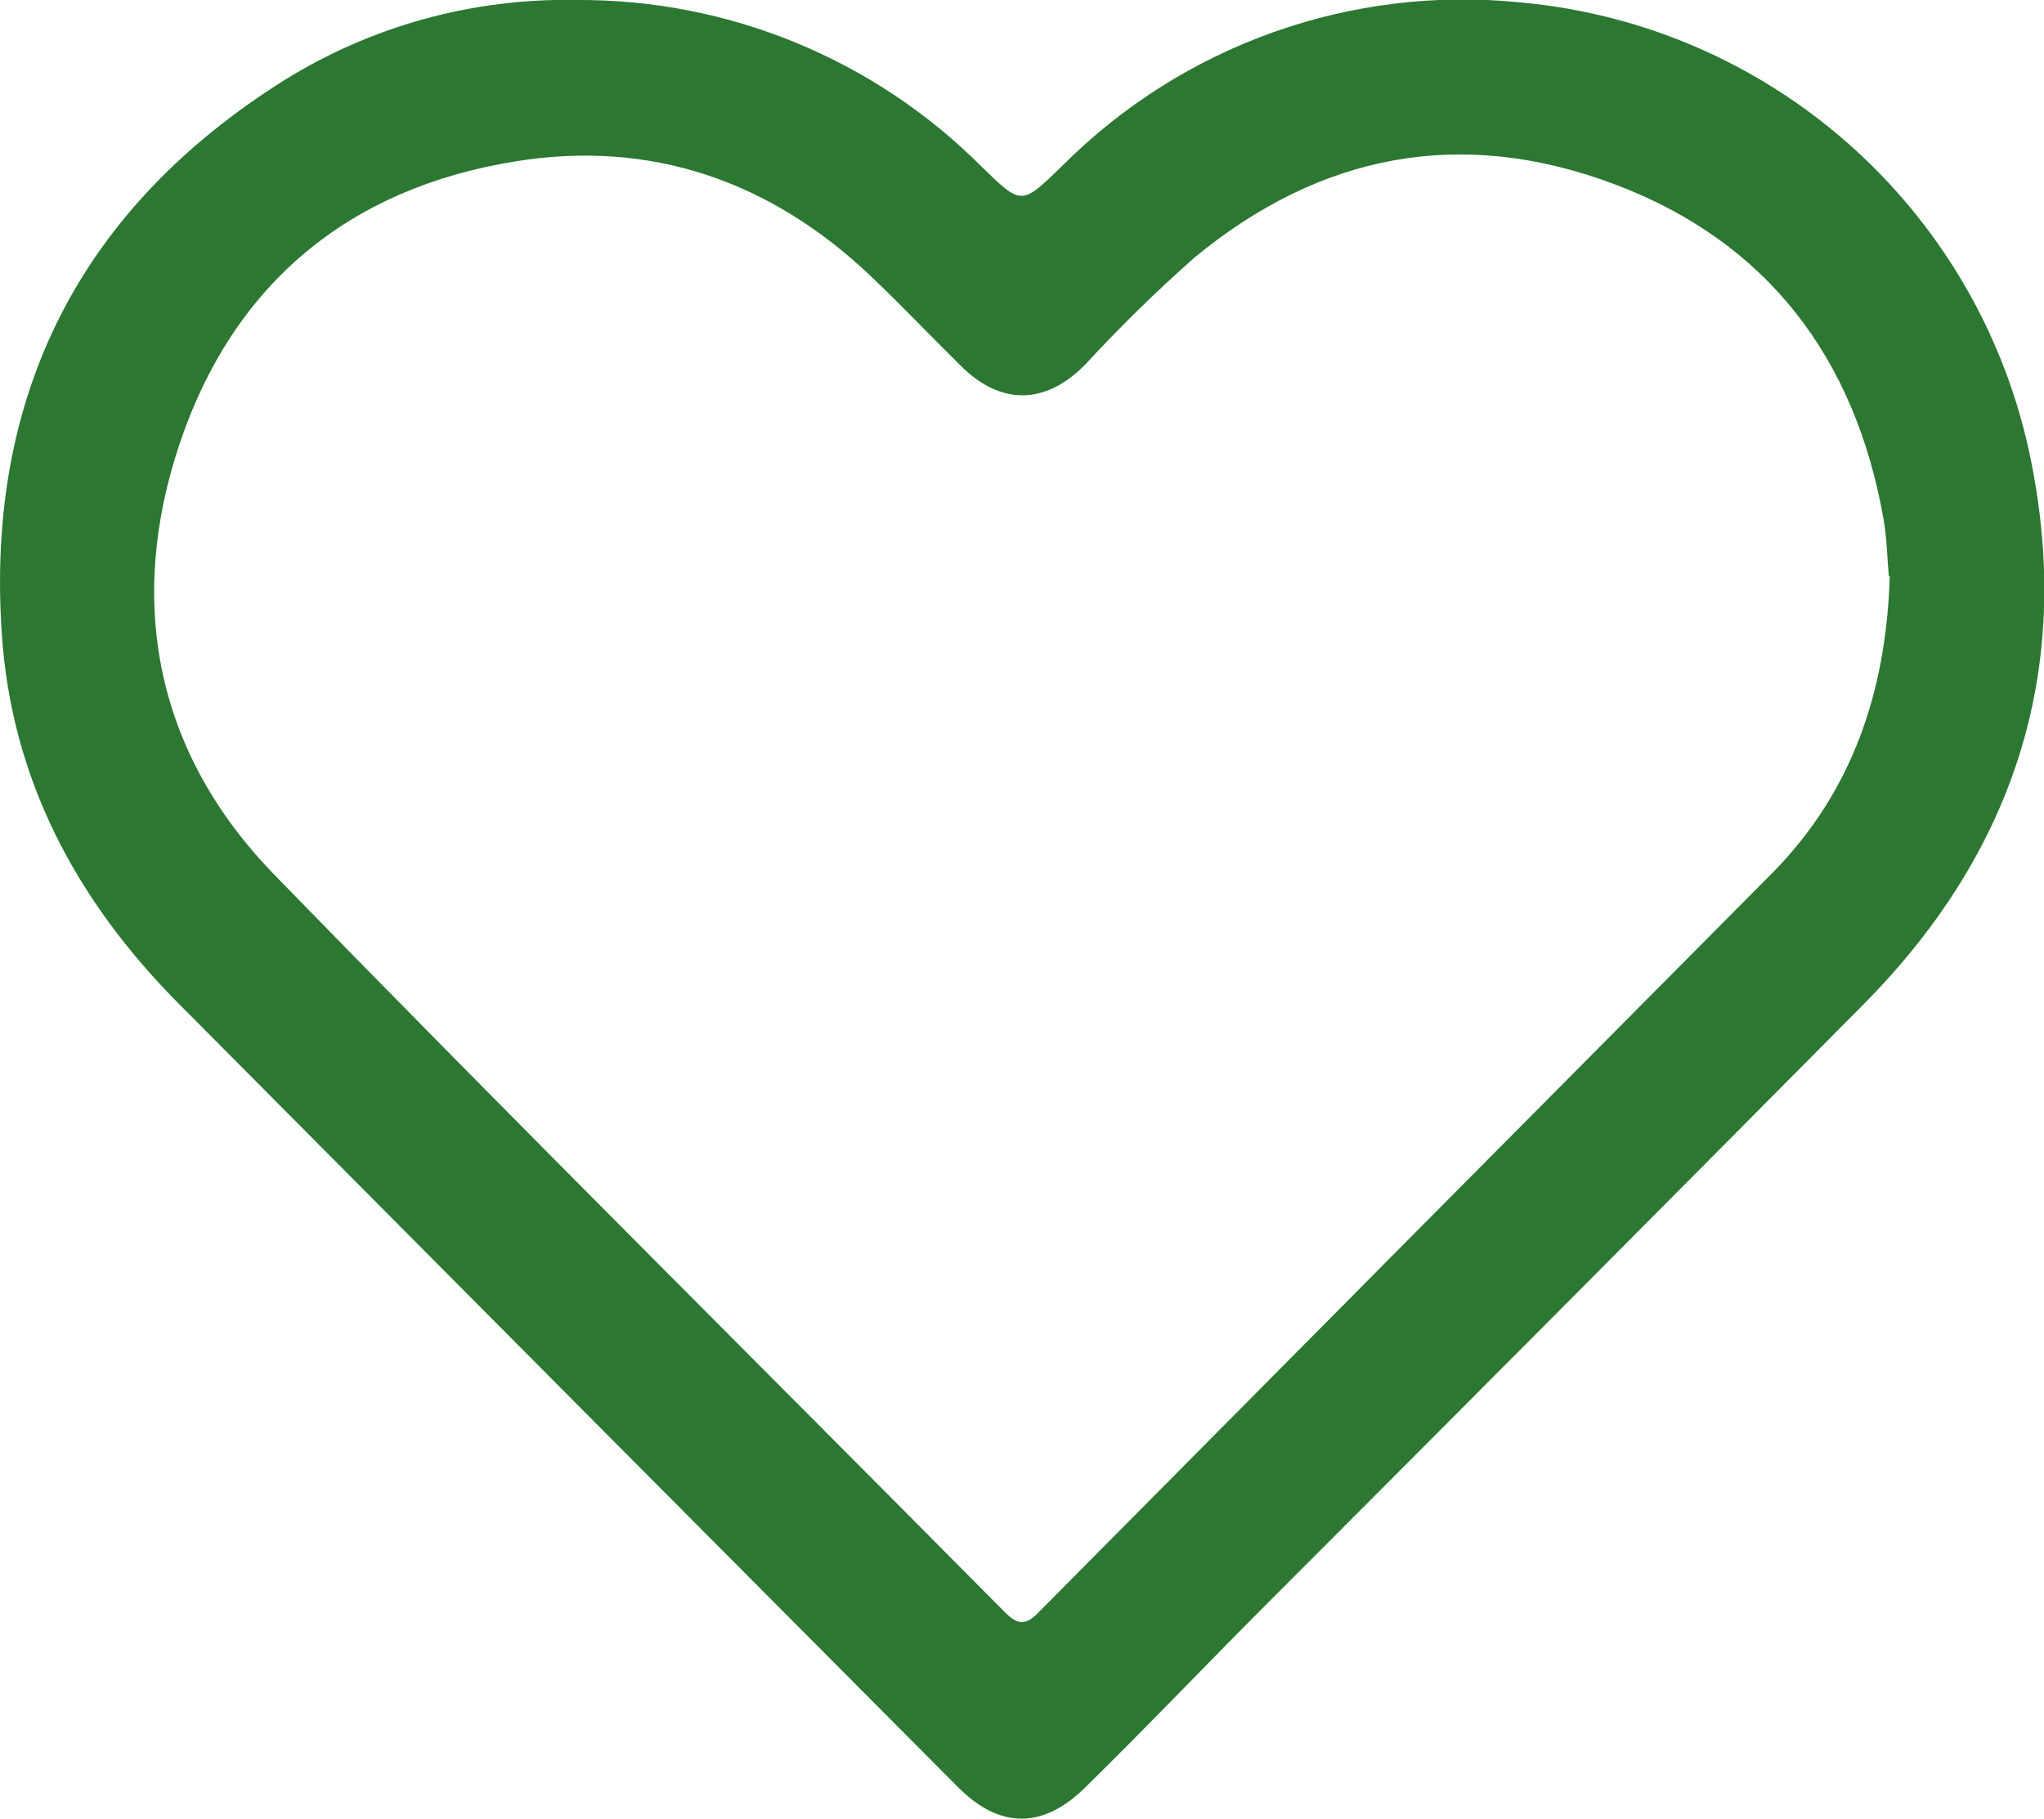
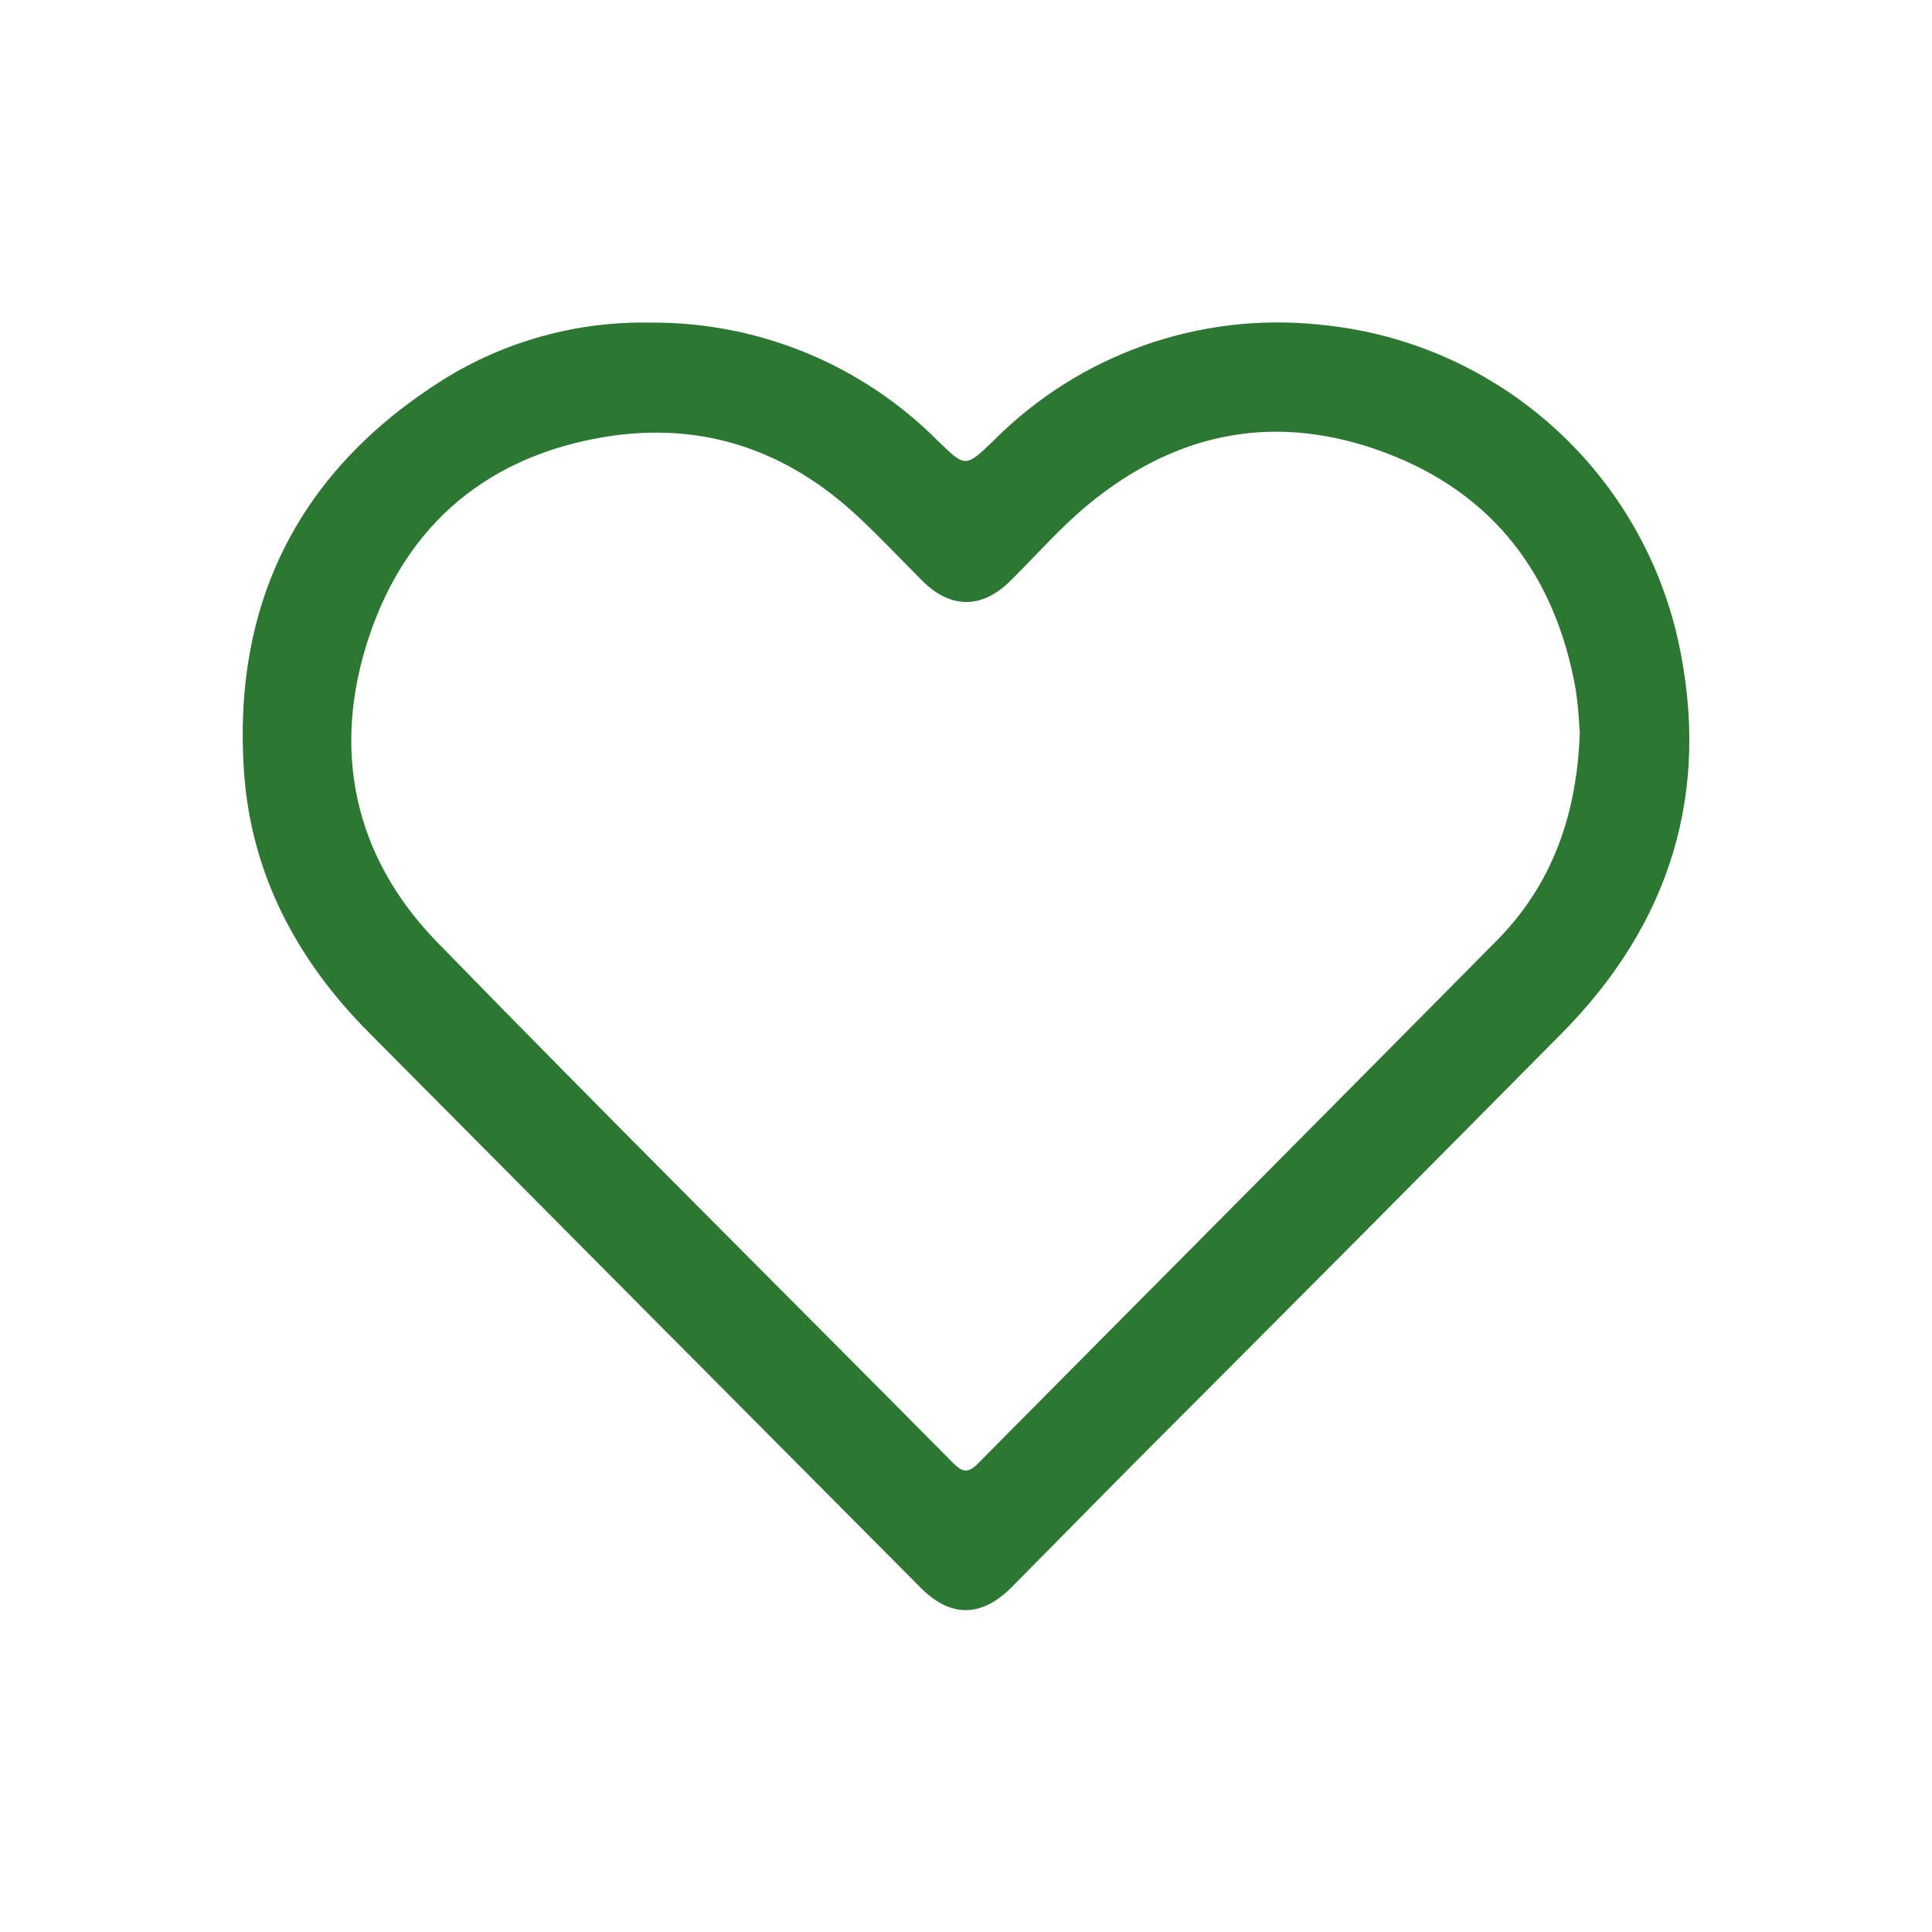
- <svg xmlns="http://www.w3.org/2000/svg" id="Layer_1" data-name="Layer 1" viewBox="0 0 133.71 118.99">
+ <svg xmlns="http://www.w3.org/2000/svg" id="Layer_1" data-name="Layer 1" viewBox="0 0 178.58 178.58">
  <defs>
-     <style>.cls-1{fill:none;}.cls-2{clip-path:url(#clip-path);}.cls-3{fill:#2c7732;}</style>
-     <clipPath id="clip-path">
-       <rect class="cls-1" width="133.71" height="118.99" />
-     </clipPath>
+     <style>.cls-1{fill:#2c7732;}</style>
  </defs>
-   <g class="cls-2">
-     <path class="cls-3" d="M123.56,37.72c-.1-1.11-.12-2.46-.35-3.77-1.85-10.51-7.58-18.13-17.6-21.9s-19.23-2-27.47,4.8a96.92,96.92,0,0,0-7.15,7c-2.61,2.66-5.53,2.67-8.12.1C60.89,22,59,20,57,18.1c-6.57-6.26-14.43-9-23.36-7.53-10.82,1.76-18.36,8-21.87,18.4S10.18,49.29,18,57.28c15.76,16.2,31.81,32.12,47.72,48.18.83.83,1.36.93,2.24,0q24-24.21,48-48.37c5.2-5.28,7.44-11.86,7.66-19.41M37.67,0A37.11,37.11,0,0,1,64.23,10.92c2.6,2.53,2.58,2.53,5.25-.06a37,37,0,0,1,30-10.7,37.51,37.51,0,0,1,33.21,29.17c3.07,14-.7,26.18-10.76,36.35Q102.35,85.43,82.7,105.1C78.81,109,75,113,71.08,116.85c-2.82,2.83-5.68,2.85-8.48,0Q37.13,91.27,11.66,65.63C5,58.92.76,51,.12,41.5-.95,25.87,5.24,13.65,18.56,5.27A34.87,34.87,0,0,1,37.67,0" />
-   </g>
+   <path class="cls-1" d="M146,67.52a36.47,36.47,0,0,0-.35-3.77c-1.85-10.51-7.57-18.13-17.59-21.9s-19.24-2-27.48,4.79c-2.58,2.14-4.79,4.67-7.14,7-2.62,2.65-5.54,2.66-8.13.1-2-2-3.88-4-5.9-5.89C72.83,41.64,65,38.92,56,40.37c-10.82,1.76-18.35,8-21.86,18.4S32.62,79.08,40.4,87.08c15.77,16.19,31.82,32.12,47.72,48.17.84.84,1.37.94,2.25.05,16-16.14,32-32.21,48-48.38,5.21-5.27,7.44-11.85,7.66-19.4M60.1,29.82a37.1,37.1,0,0,1,26.56,10.9c2.6,2.53,2.58,2.52,5.25-.06A37,37,0,0,1,121.9,30a37.54,37.54,0,0,1,33.21,29.18c3.07,14-.7,26.18-10.77,36.35q-19.56,19.76-39.21,39.42c-3.88,3.9-7.73,7.84-11.61,11.75-2.82,2.83-5.69,2.85-8.48,0Q59.55,121.07,34.09,95.43C27.41,88.72,23.2,80.75,22.55,71.3,21.49,55.66,27.68,43.45,41,35.07A34.93,34.93,0,0,1,60.1,29.82" />
</svg>
